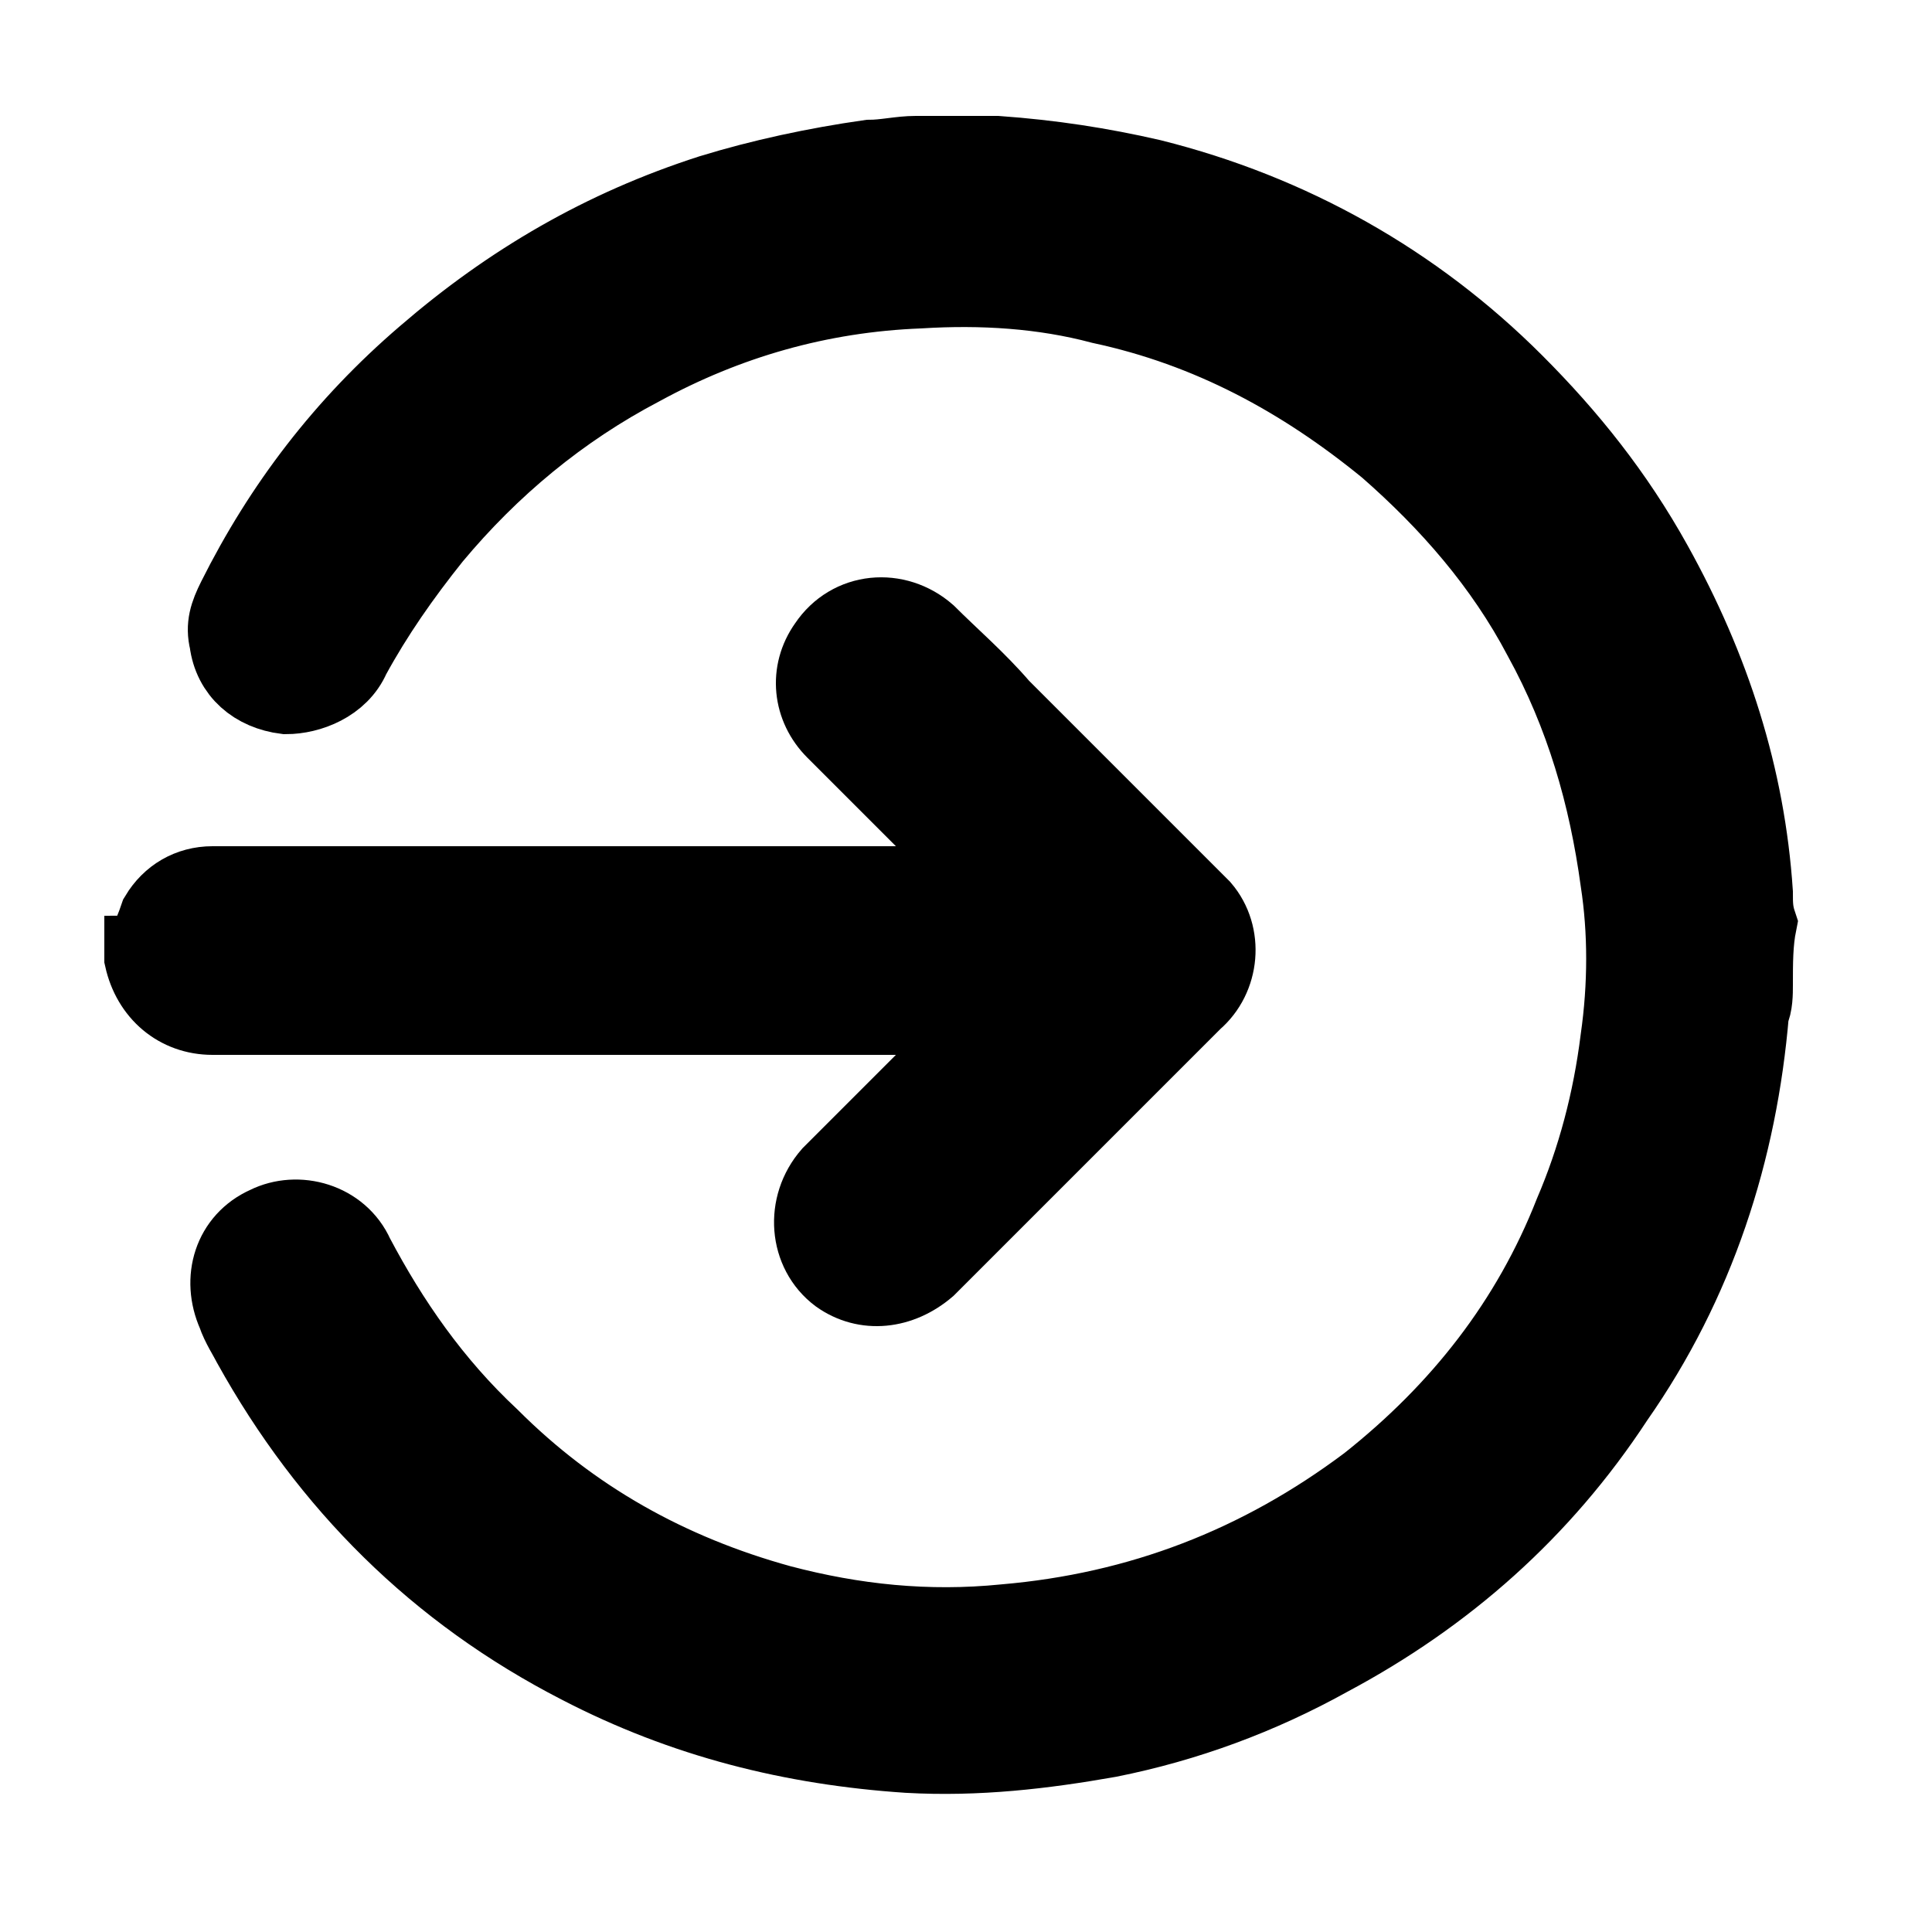
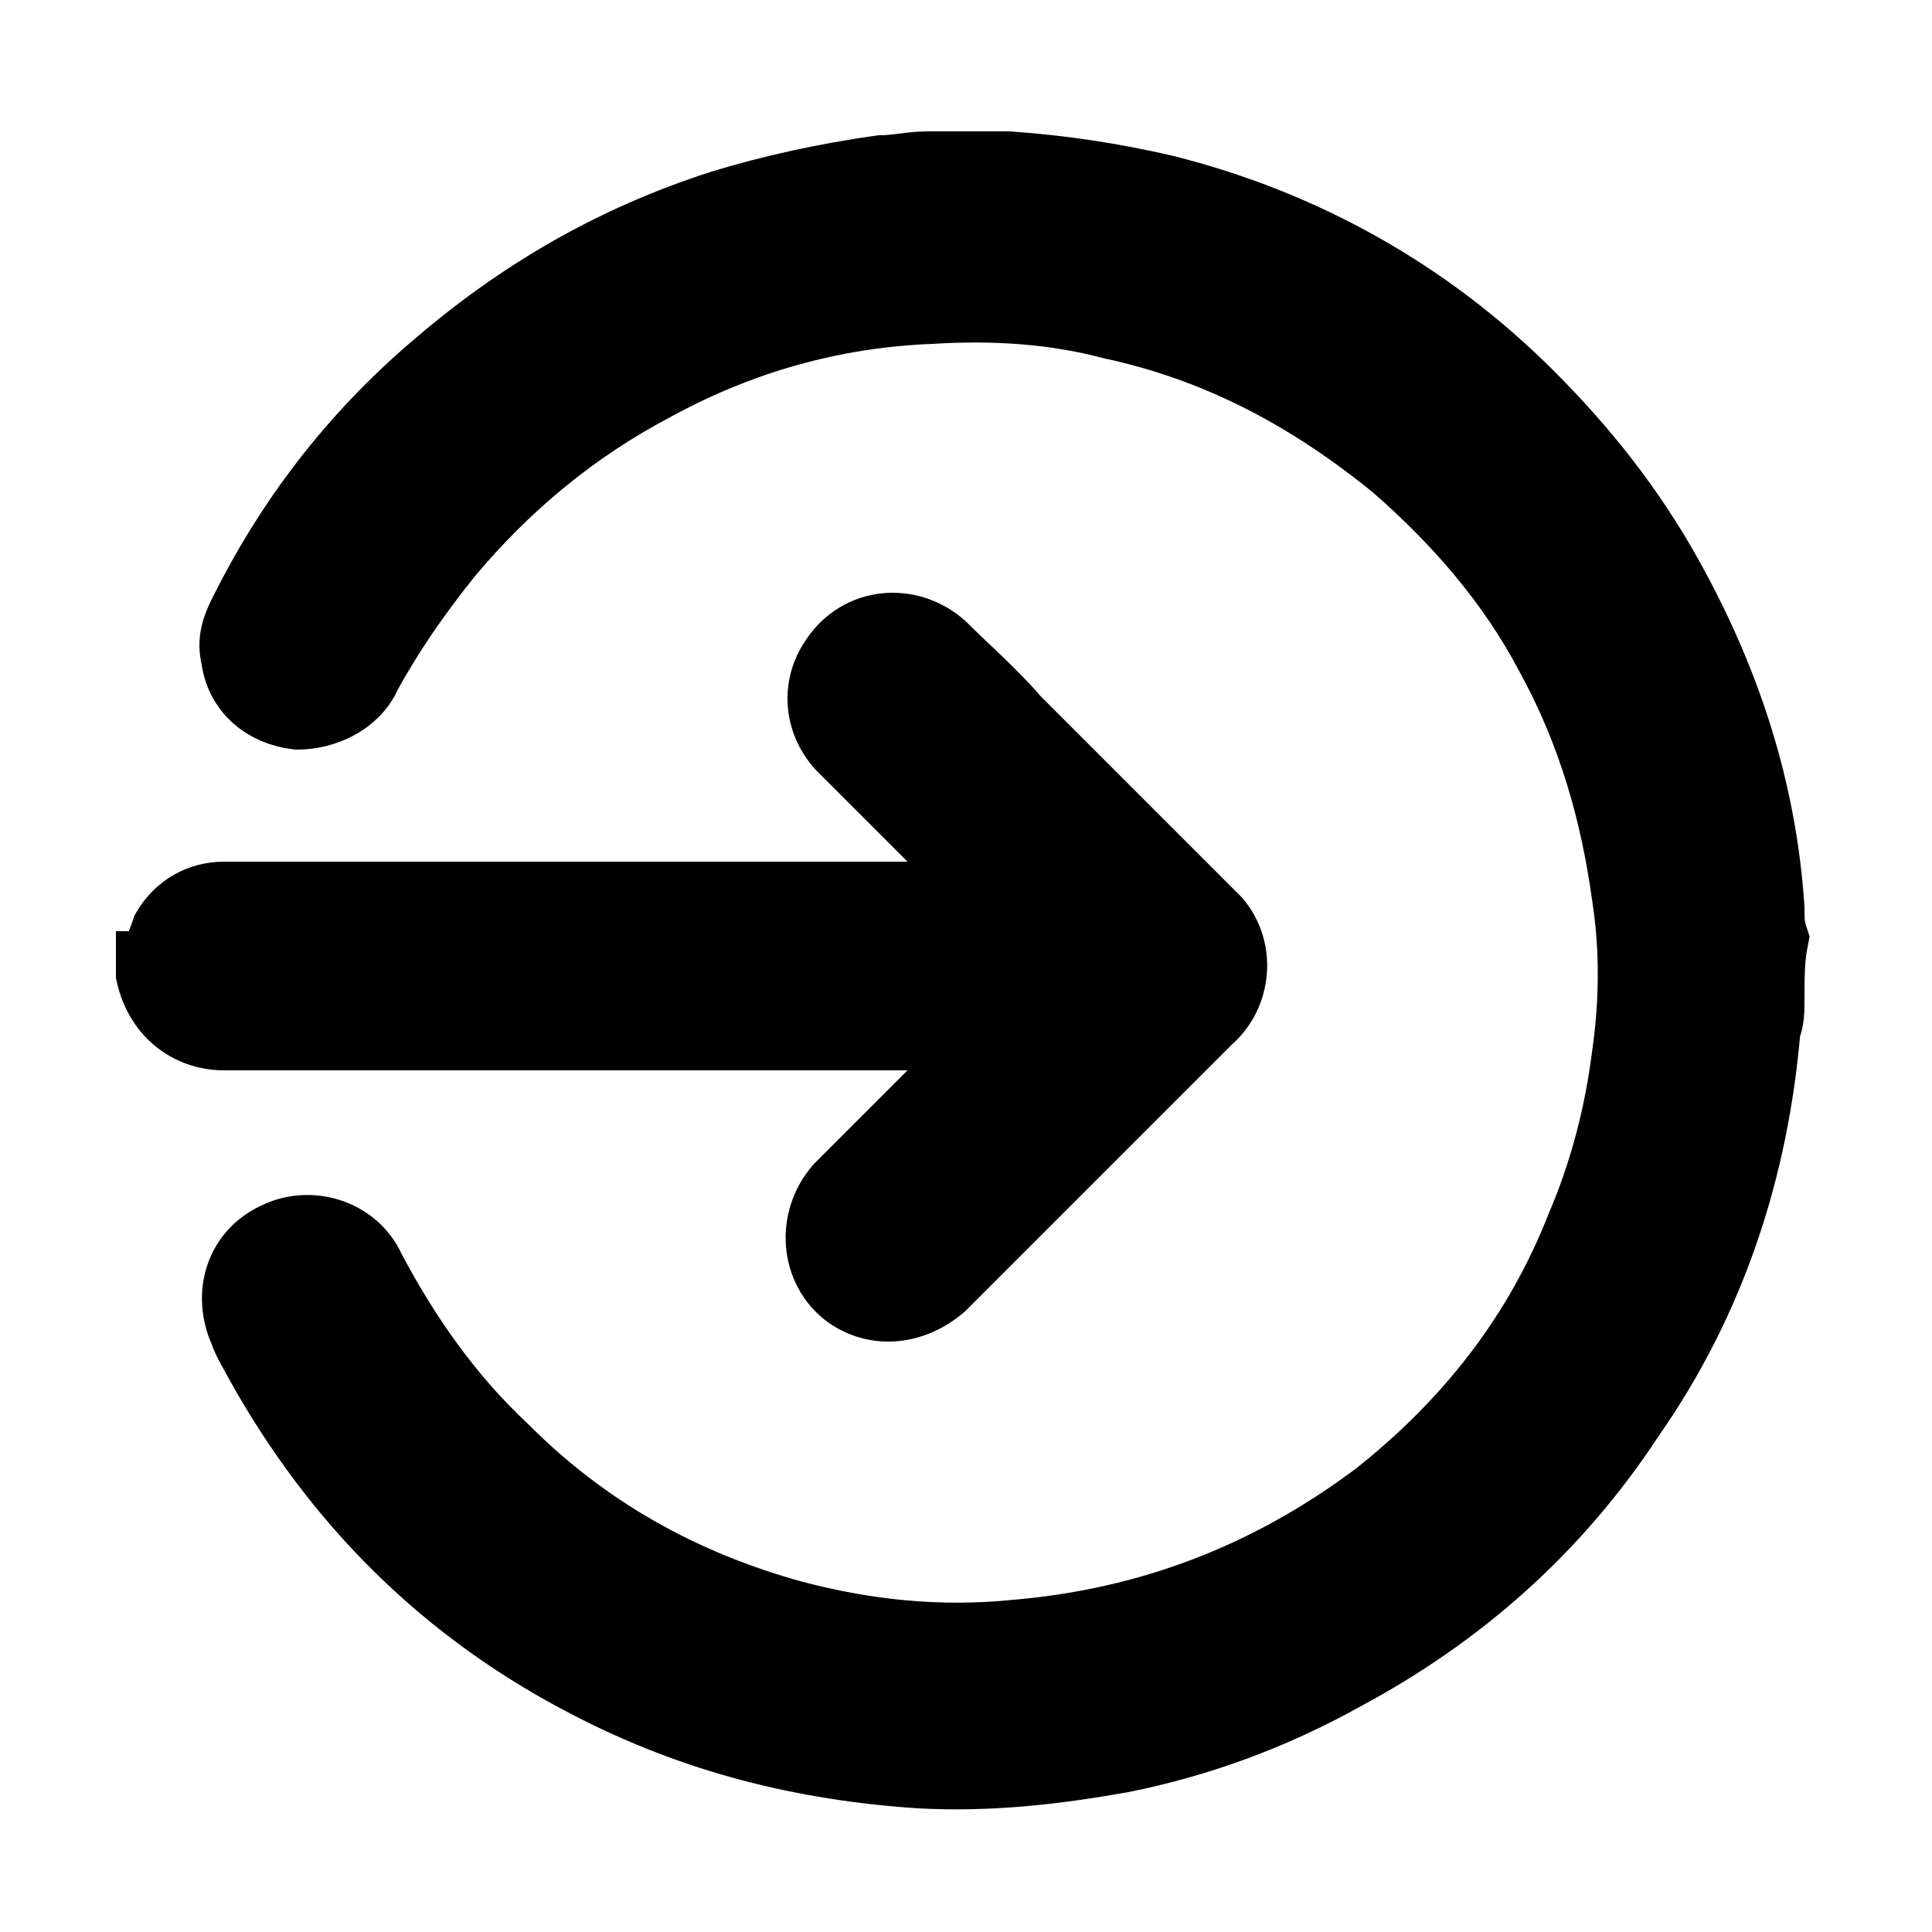
<svg xmlns="http://www.w3.org/2000/svg" version="1.1" id="Layer_1" x="0px" y="0px" viewBox="-683 684.3 50 50" style="enable-background:new -683 684.3 50 50;" xml:space="preserve">
  <style type="text/css">
	.st0{stroke:#000000;stroke-width:2;stroke-miterlimit:10;}
</style>
  <g id="b9Ngrd.tif">
    <g id="XMLID_4_">
-       <path id="XMLID_2_" class="st0" d="M-637.6,709.8c0,0.2,0,0.5-0.1,0.7c-0.3,3.6-1.4,7-3.5,10c-1.9,2.9-4.4,5.1-7.4,6.7    c-1.8,1-3.7,1.7-5.7,2.1c-1.7,0.3-3.4,0.5-5.2,0.4c-3-0.2-5.8-0.9-8.5-2.3c-3.7-1.9-6.5-4.7-8.5-8.3c-0.1-0.2-0.3-0.5-0.4-0.8    c-0.4-0.9-0.1-1.9,0.8-2.3c0.8-0.4,1.9-0.1,2.3,0.8c0.9,1.7,2,3.3,3.5,4.7c2.1,2.1,4.6,3.5,7.5,4.3c1.9,0.5,3.8,0.7,5.8,0.5    c3.5-0.3,6.6-1.5,9.4-3.6c2.4-1.9,4.2-4.2,5.3-7c0.6-1.4,1-2.9,1.2-4.5c0.2-1.4,0.2-2.8,0-4.1c-0.3-2.2-0.9-4.3-2-6.3    c-1-1.9-2.4-3.5-4-4.9c-2.2-1.8-4.6-3.1-7.4-3.7c-1.5-0.4-3.1-0.5-4.7-0.4c-2.6,0.1-5,0.8-7.2,2c-2.1,1.1-3.9,2.6-5.4,4.4    c-0.8,1-1.5,2-2.1,3.1c-0.3,0.7-1.1,1-1.7,1c-0.8-0.1-1.4-0.6-1.5-1.4c-0.1-0.4,0-0.7,0.2-1.1c1.2-2.4,2.8-4.5,4.9-6.3    c2.2-1.9,4.6-3.3,7.4-4.2c1.3-0.4,2.7-0.7,4.1-0.9c0.4,0,0.8-0.1,1.2-0.1c0,0,0.1,0,0.1,0c0.6,0,1.2,0,1.8,0c0.1,0,0.2,0,0.2,0    c1.4,0.1,2.7,0.3,4,0.6c3.6,0.9,6.8,2.7,9.4,5.3c1.4,1.4,2.6,2.9,3.6,4.7c1.5,2.7,2.4,5.5,2.6,8.5c0,0.3,0,0.5,0.1,0.8    C-637.6,708.7-637.6,709.2-637.6,709.8z" />
-       <path id="XMLID_1_" class="st0" d="M-679.2,708.8c0.1-0.3,0.2-0.5,0.3-0.8c0.3-0.5,0.8-0.8,1.4-0.8c6.6,0,13.2,0,19.8,0    c0.1,0,0.1,0,0.2,0c-0.1-0.1-0.1-0.1-0.1-0.2c-1.3-1.3-2.6-2.6-3.8-3.8c-0.6-0.6-0.7-1.5-0.2-2.2c0.6-0.9,1.8-1,2.6-0.3    c0.6,0.6,1.3,1.2,1.9,1.9c1.6,1.6,3.2,3.2,4.8,4.8c0.1,0.1,0.3,0.3,0.4,0.4c0.6,0.7,0.5,1.8-0.2,2.4c-0.1,0.1-0.1,0.1-0.2,0.2    c-2.2,2.2-4.4,4.4-6.7,6.7c-0.7,0.6-1.6,0.7-2.3,0.2c-0.8-0.6-0.9-1.8-0.2-2.6c1.3-1.3,2.6-2.6,3.9-3.9c0,0,0.1-0.1,0.1-0.2    c-0.1,0-0.2,0-0.2,0c-6.6,0-13.2,0-19.8,0c-0.9,0-1.6-0.6-1.8-1.5c0,0,0-0.1,0-0.1C-679.2,709-679.2,708.9-679.2,708.8z" />
+       <path id="XMLID_2_" class="st0" d="M-637.3,710.2c0,0.2,0,0.5-0.1,0.7c-0.3,3.6-1.4,7-3.5,10c-1.9,2.9-4.4,5.1-7.4,6.7    c-1.8,1-3.7,1.7-5.7,2.1c-1.7,0.3-3.4,0.5-5.2,0.4c-3-0.2-5.8-0.9-8.5-2.3c-3.7-1.9-6.5-4.7-8.5-8.3c-0.1-0.2-0.3-0.5-0.4-0.8    c-0.4-0.9-0.1-1.9,0.8-2.3c0.8-0.4,1.9-0.1,2.3,0.8c0.9,1.7,2,3.3,3.5,4.7c2.1,2.1,4.6,3.5,7.5,4.3c1.9,0.5,3.8,0.7,5.8,0.5    c3.5-0.3,6.6-1.5,9.4-3.6c2.4-1.9,4.2-4.2,5.3-7c0.6-1.4,1-2.9,1.2-4.5c0.2-1.4,0.2-2.8,0-4.1c-0.3-2.2-0.9-4.3-2-6.3    c-1-1.9-2.4-3.5-4-4.9c-2.2-1.8-4.6-3.1-7.4-3.7c-1.5-0.4-3.1-0.5-4.7-0.4c-2.6,0.1-5,0.8-7.2,2c-2.1,1.1-3.9,2.6-5.4,4.4    c-0.8,1-1.5,2-2.1,3.1c-0.3,0.7-1.1,1-1.7,1c-0.8-0.1-1.4-0.6-1.5-1.4c-0.1-0.4,0-0.7,0.2-1.1c1.2-2.4,2.8-4.5,4.9-6.3    c2.2-1.9,4.6-3.3,7.4-4.2c1.3-0.4,2.7-0.7,4.1-0.9c0.4,0,0.8-0.1,1.2-0.1h0.1c0.6,0,1.2,0,1.8,0c0.1,0,0.2,0,0.2,0    c1.4,0.1,2.7,0.3,4,0.6c3.6,0.9,6.8,2.7,9.4,5.3c1.4,1.4,2.6,2.9,3.6,4.7c1.5,2.7,2.4,5.5,2.6,8.5c0,0.3,0,0.5,0.1,0.8    C-637.3,709.1-637.3,709.6-637.3,710.2z" />
+       <path id="XMLID_1_" class="st0" d="M-678.9,709.2c0.1-0.3,0.2-0.5,0.3-0.8c0.3-0.5,0.8-0.8,1.4-0.8c6.6,0,13.2,0,19.8,0    c0.1,0,0.1,0,0.2,0c-0.1-0.1-0.1-0.1-0.1-0.2c-1.3-1.3-2.6-2.6-3.8-3.8c-0.6-0.6-0.7-1.5-0.2-2.2c0.6-0.9,1.8-1,2.6-0.3    c0.6,0.6,1.3,1.2,1.9,1.9c1.6,1.6,3.2,3.2,4.8,4.8c0.1,0.1,0.3,0.3,0.4,0.4c0.6,0.7,0.5,1.8-0.2,2.4c-0.1,0.1-0.1,0.1-0.2,0.2    c-2.2,2.2-4.4,4.4-6.7,6.7c-0.7,0.6-1.6,0.7-2.3,0.2c-0.8-0.6-0.9-1.8-0.2-2.6c1.3-1.3,2.6-2.6,3.9-3.9c0,0,0.1-0.1,0.1-0.2    c-0.1,0-0.2,0-0.2,0c-6.6,0-13.2,0-19.8,0c-0.9,0-1.6-0.6-1.8-1.5v-0.1C-678.9,709.4-678.9,709.3-678.9,709.2z" />
    </g>
  </g>
</svg>
